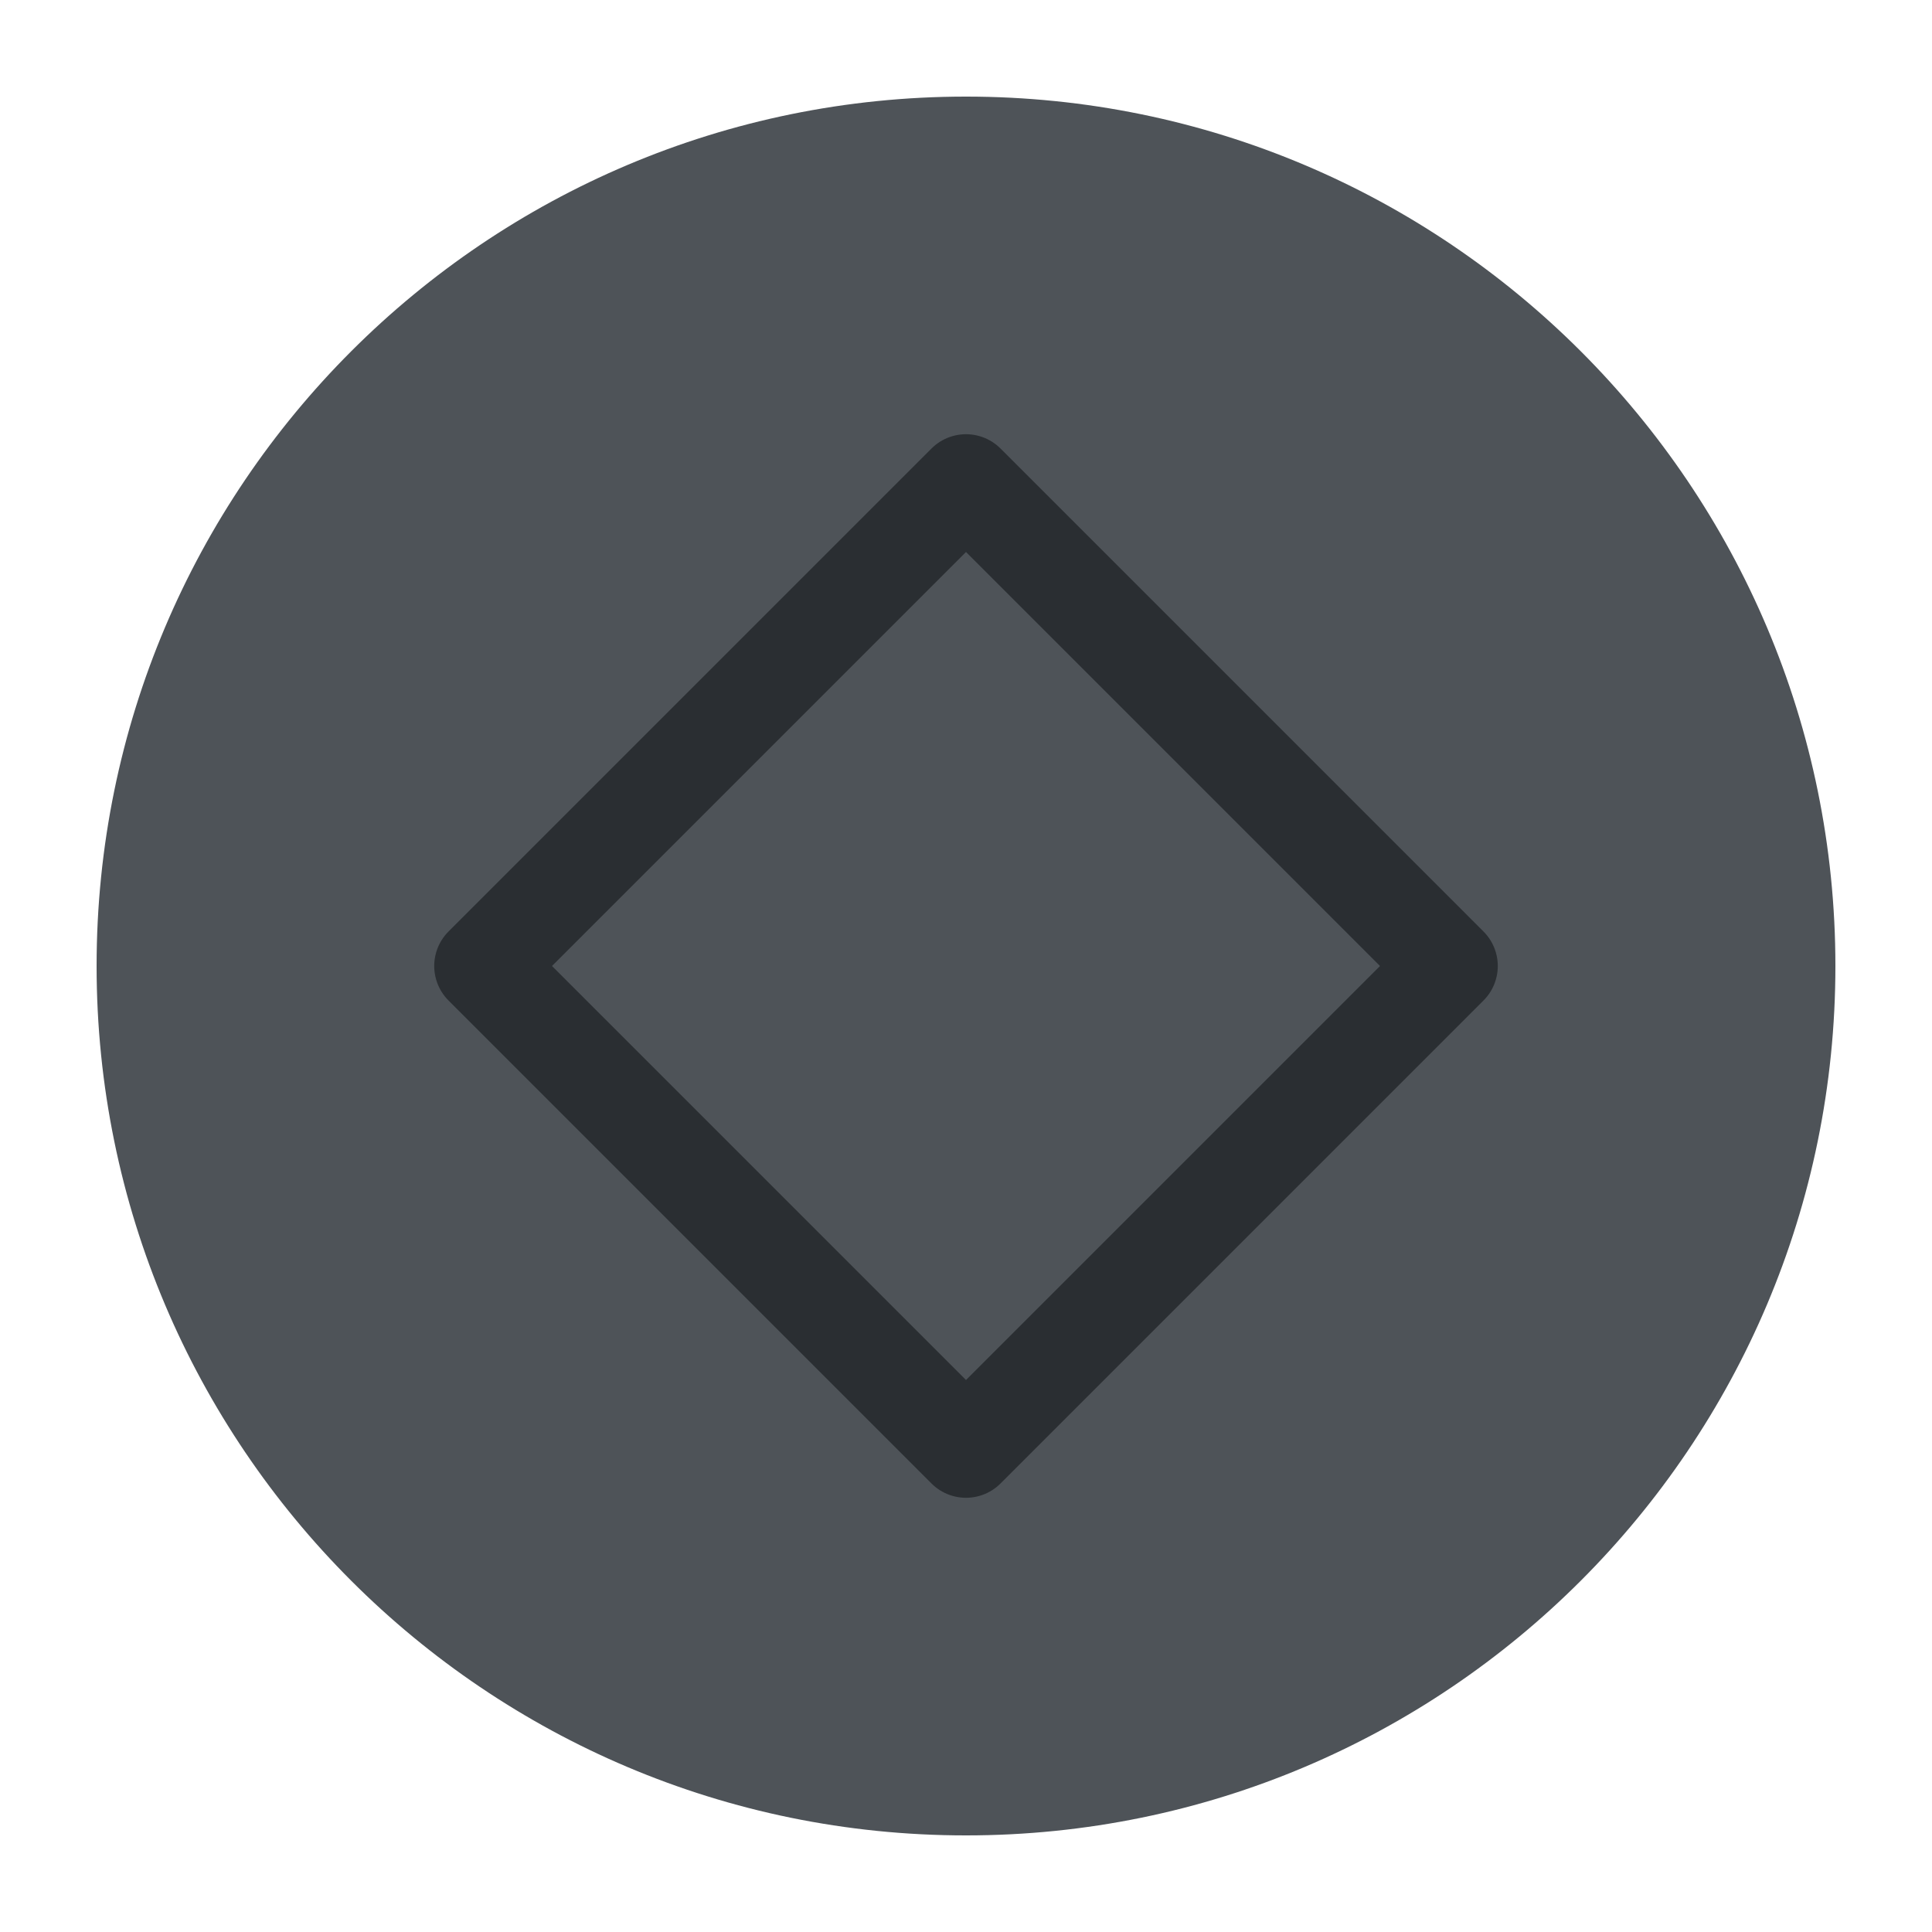
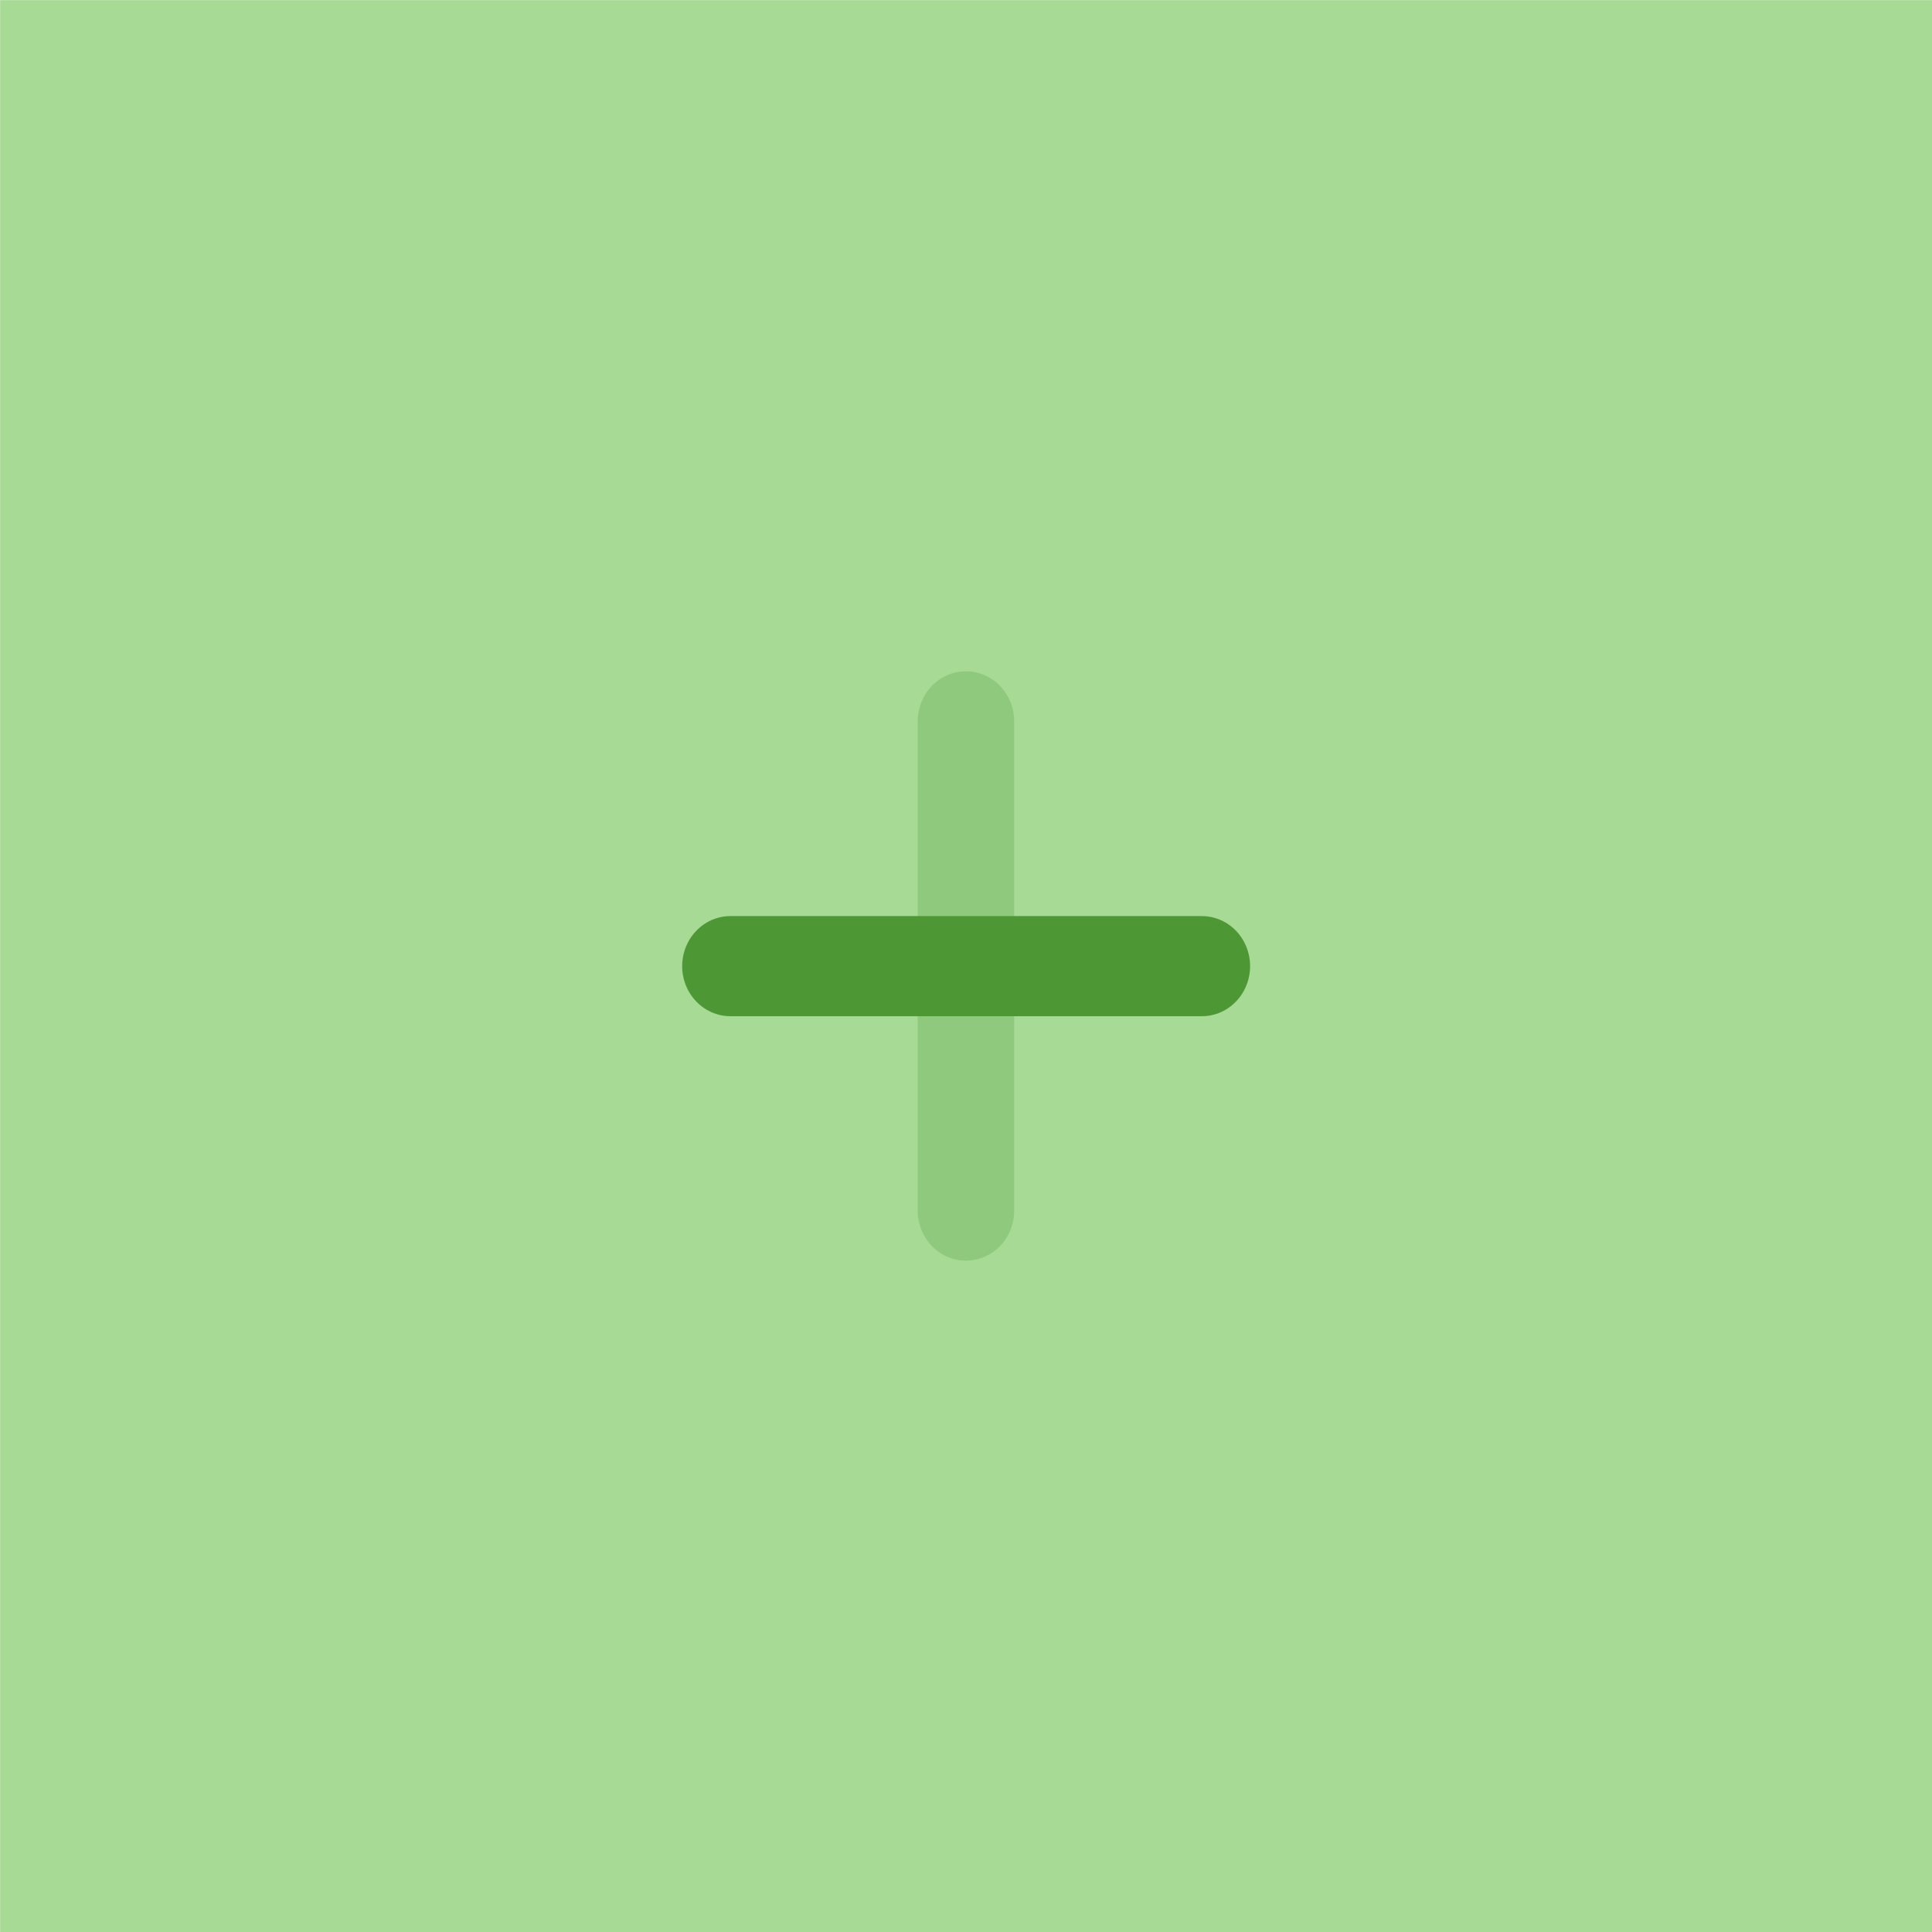
<svg xmlns="http://www.w3.org/2000/svg" viewBox="0 0 50 50" version="1.2" baseProfile="tiny">
  <defs>
</defs>
  <g fill="none" stroke="black" stroke-width="1" fill-rule="evenodd" stroke-linecap="square" stroke-linejoin="bevel">
-     <g fill="#4e5358" fill-opacity="1" stroke="none" transform="matrix(2.5,0,0,2.5,2.5,2.5)" font-family="Noto Sans" font-size="11" font-weight="400" font-style="normal">
-       <circle cx="9" cy="9" r="9" />
+     <g fill="#a6da95" fill-opacity="1" stroke="none" transform="matrix(9.42162,0,0,9.7773,-1033.85,-779.003)" font-family="Noto Sans" font-size="12" font-weight="400" font-style="normal">
+       <rect x="109.732" y="79.675" width="5.307" height="5.114" />
    </g>
-     <g fill="none" stroke="#2a2e32" stroke-opacity="1" stroke-width="1.01" stroke-linecap="round" stroke-linejoin="round" transform="matrix(2.5,0,0,2.5,2.5,2.5)" font-family="Noto Sans" font-size="11" font-weight="400" font-style="normal">
-       <path vector-effect="none" fill-rule="evenodd" d="M4,9 L9,4 L14,9 L9,14 L4,9" />
+     <g fill="none" stroke="#4d9735" stroke-opacity="1" stroke-width="0.265" stroke-linecap="round" stroke-linejoin="round" transform="matrix(9.42162,0,0,9.7773,-1033.85,-779.003)" font-family="Noto Sans" font-size="12" font-weight="400" font-style="normal">
+       <path vector-effect="none" fill-rule="nonzero" d="M111.738,82.232 L113.033,82.232" />
    </g>
-     <g fill="none" stroke="#000000" stroke-opacity="1" stroke-width="1" stroke-linecap="square" stroke-linejoin="bevel" transform="matrix(1,0,0,1,0,0)" font-family="Noto Sans" font-size="11" font-weight="400" font-style="normal">
+     <g fill="none" stroke="#4d9735" stroke-opacity="1" stroke-width="0.265" stroke-linecap="round" stroke-linejoin="round" transform="matrix(9.42162,0,0,9.7773,-1033.85,-779.003)" font-family="Noto Sans" font-size="12" font-weight="400" font-style="normal" opacity="0.25">
+       <path vector-effect="none" fill-rule="nonzero" d="M112.385,81.584 L112.385,82.879" />
+     </g>
+     <g fill="none" stroke="#000000" stroke-opacity="1" stroke-width="1" stroke-linecap="square" stroke-linejoin="bevel" transform="matrix(1,0,0,1,0,0)" font-family="Noto Sans" font-size="12" font-weight="400" font-style="normal">
</g>
  </g>
</svg>
